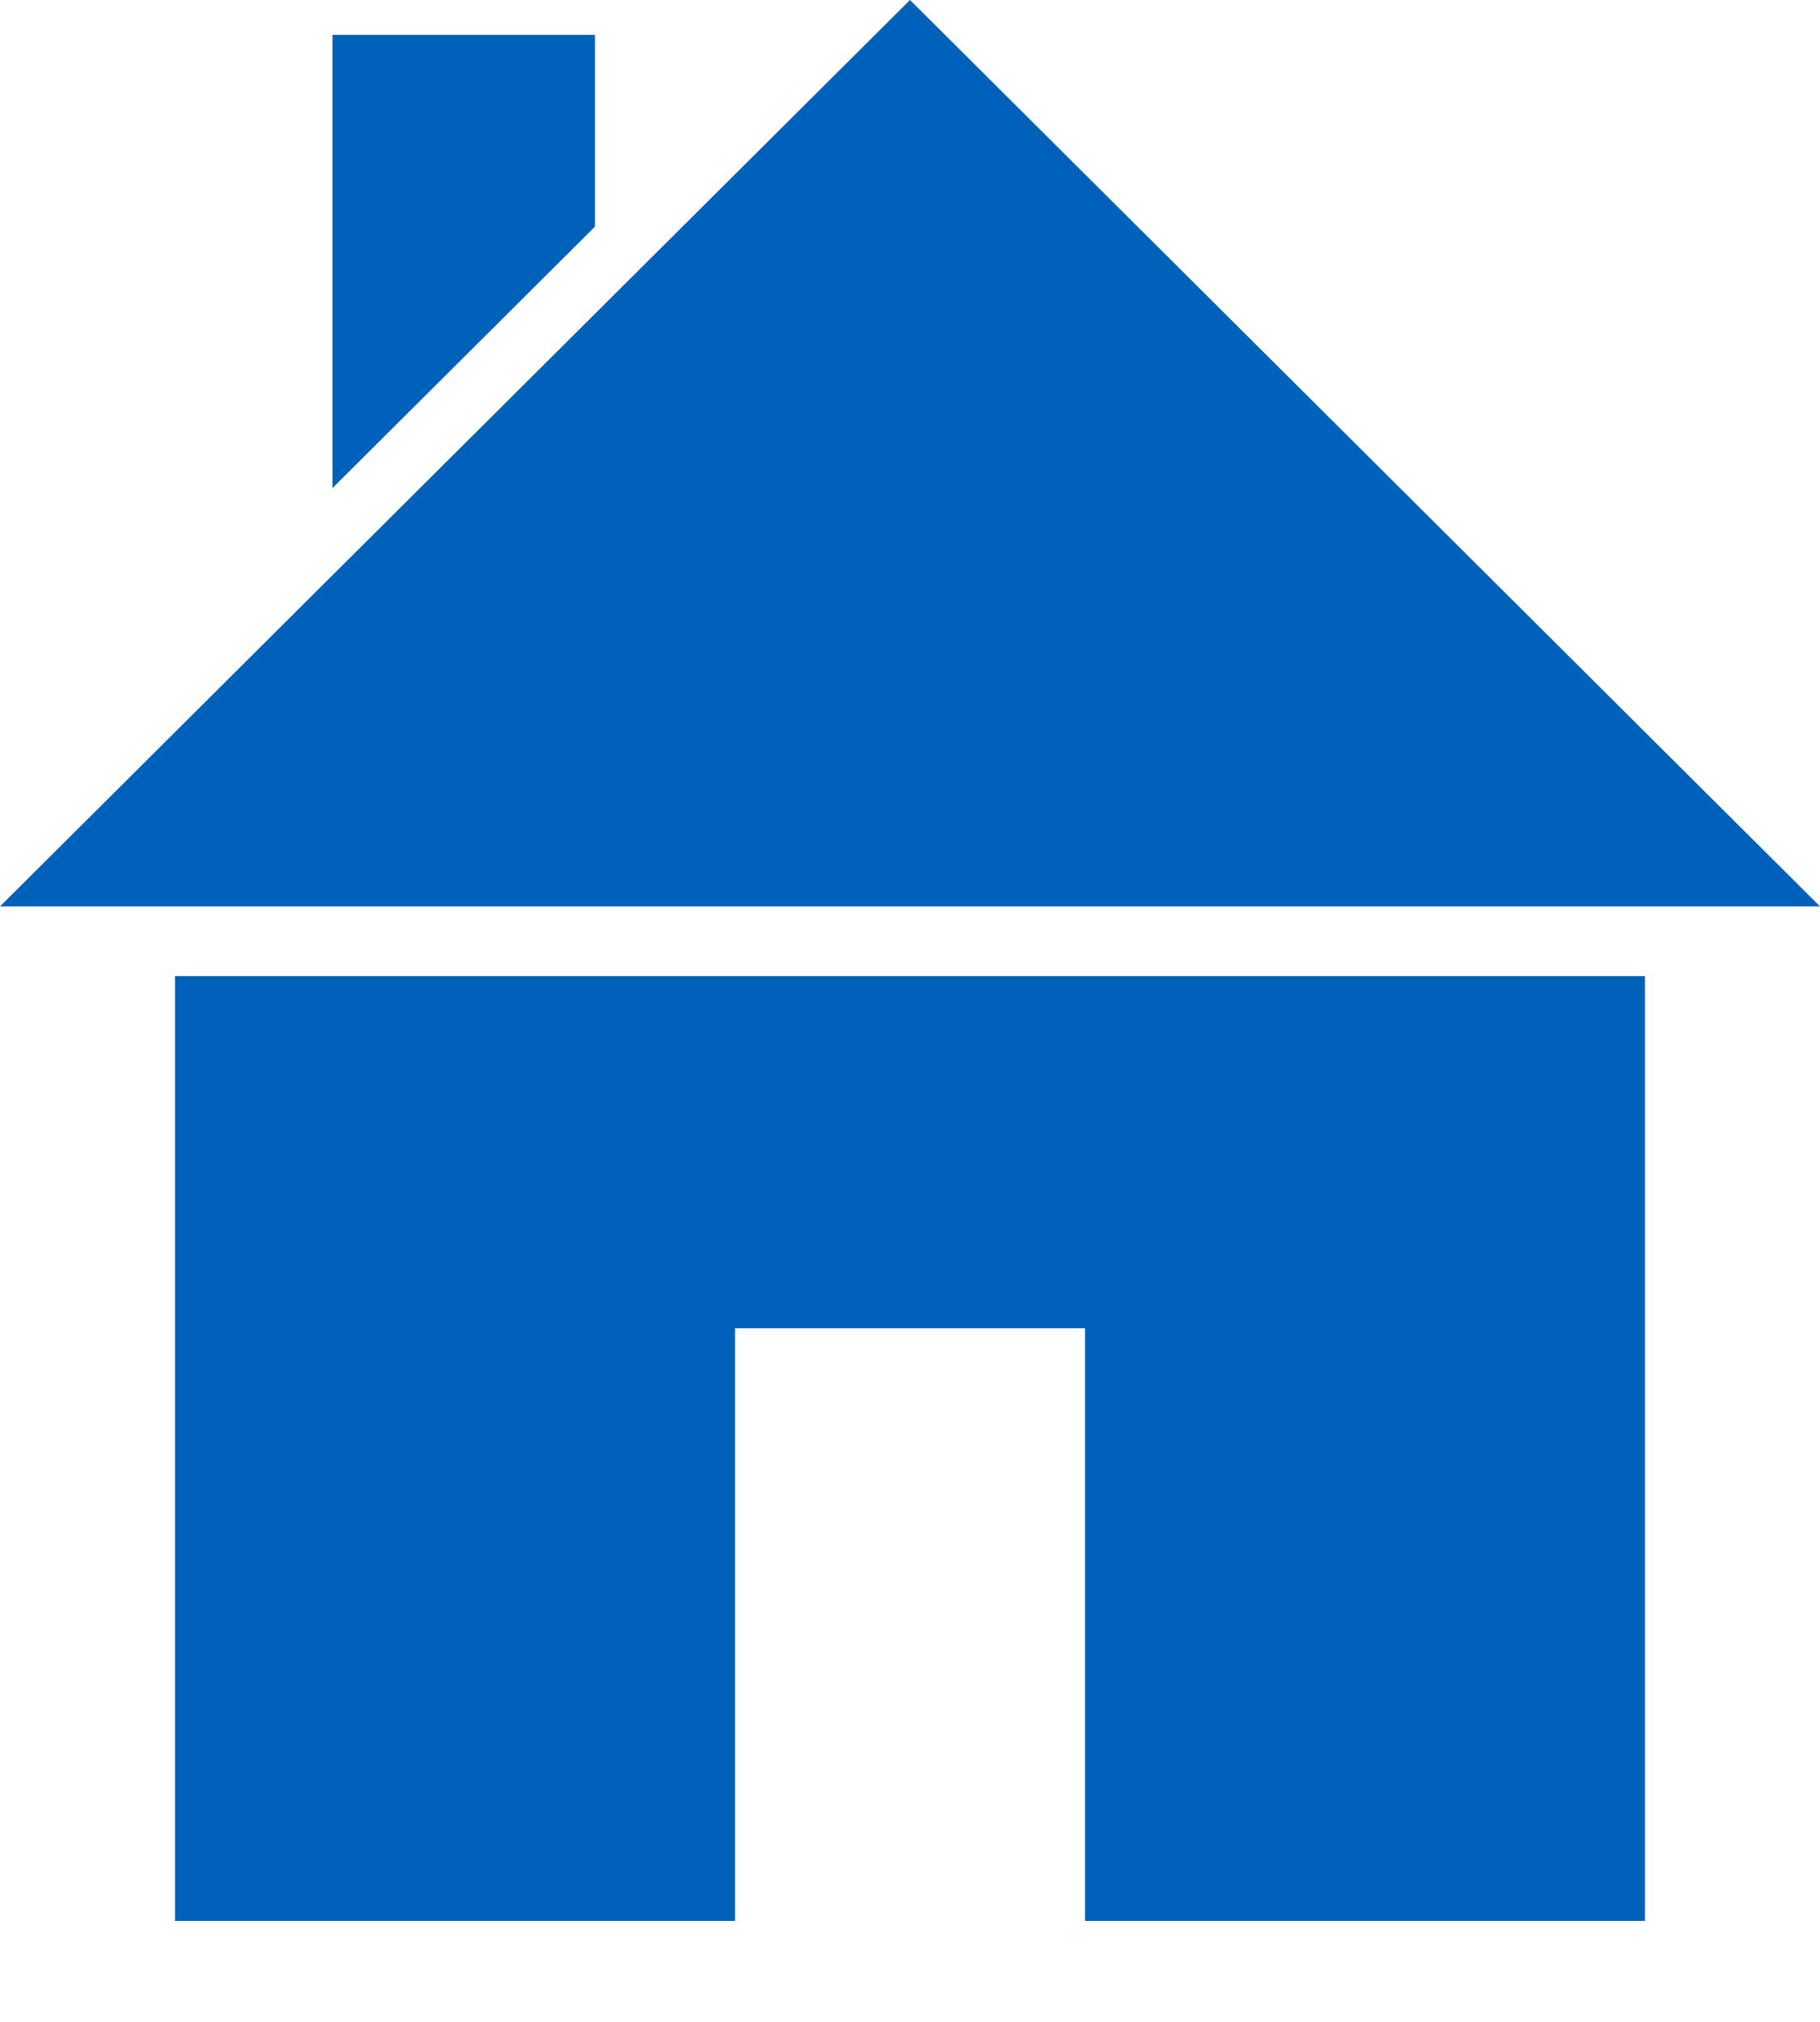
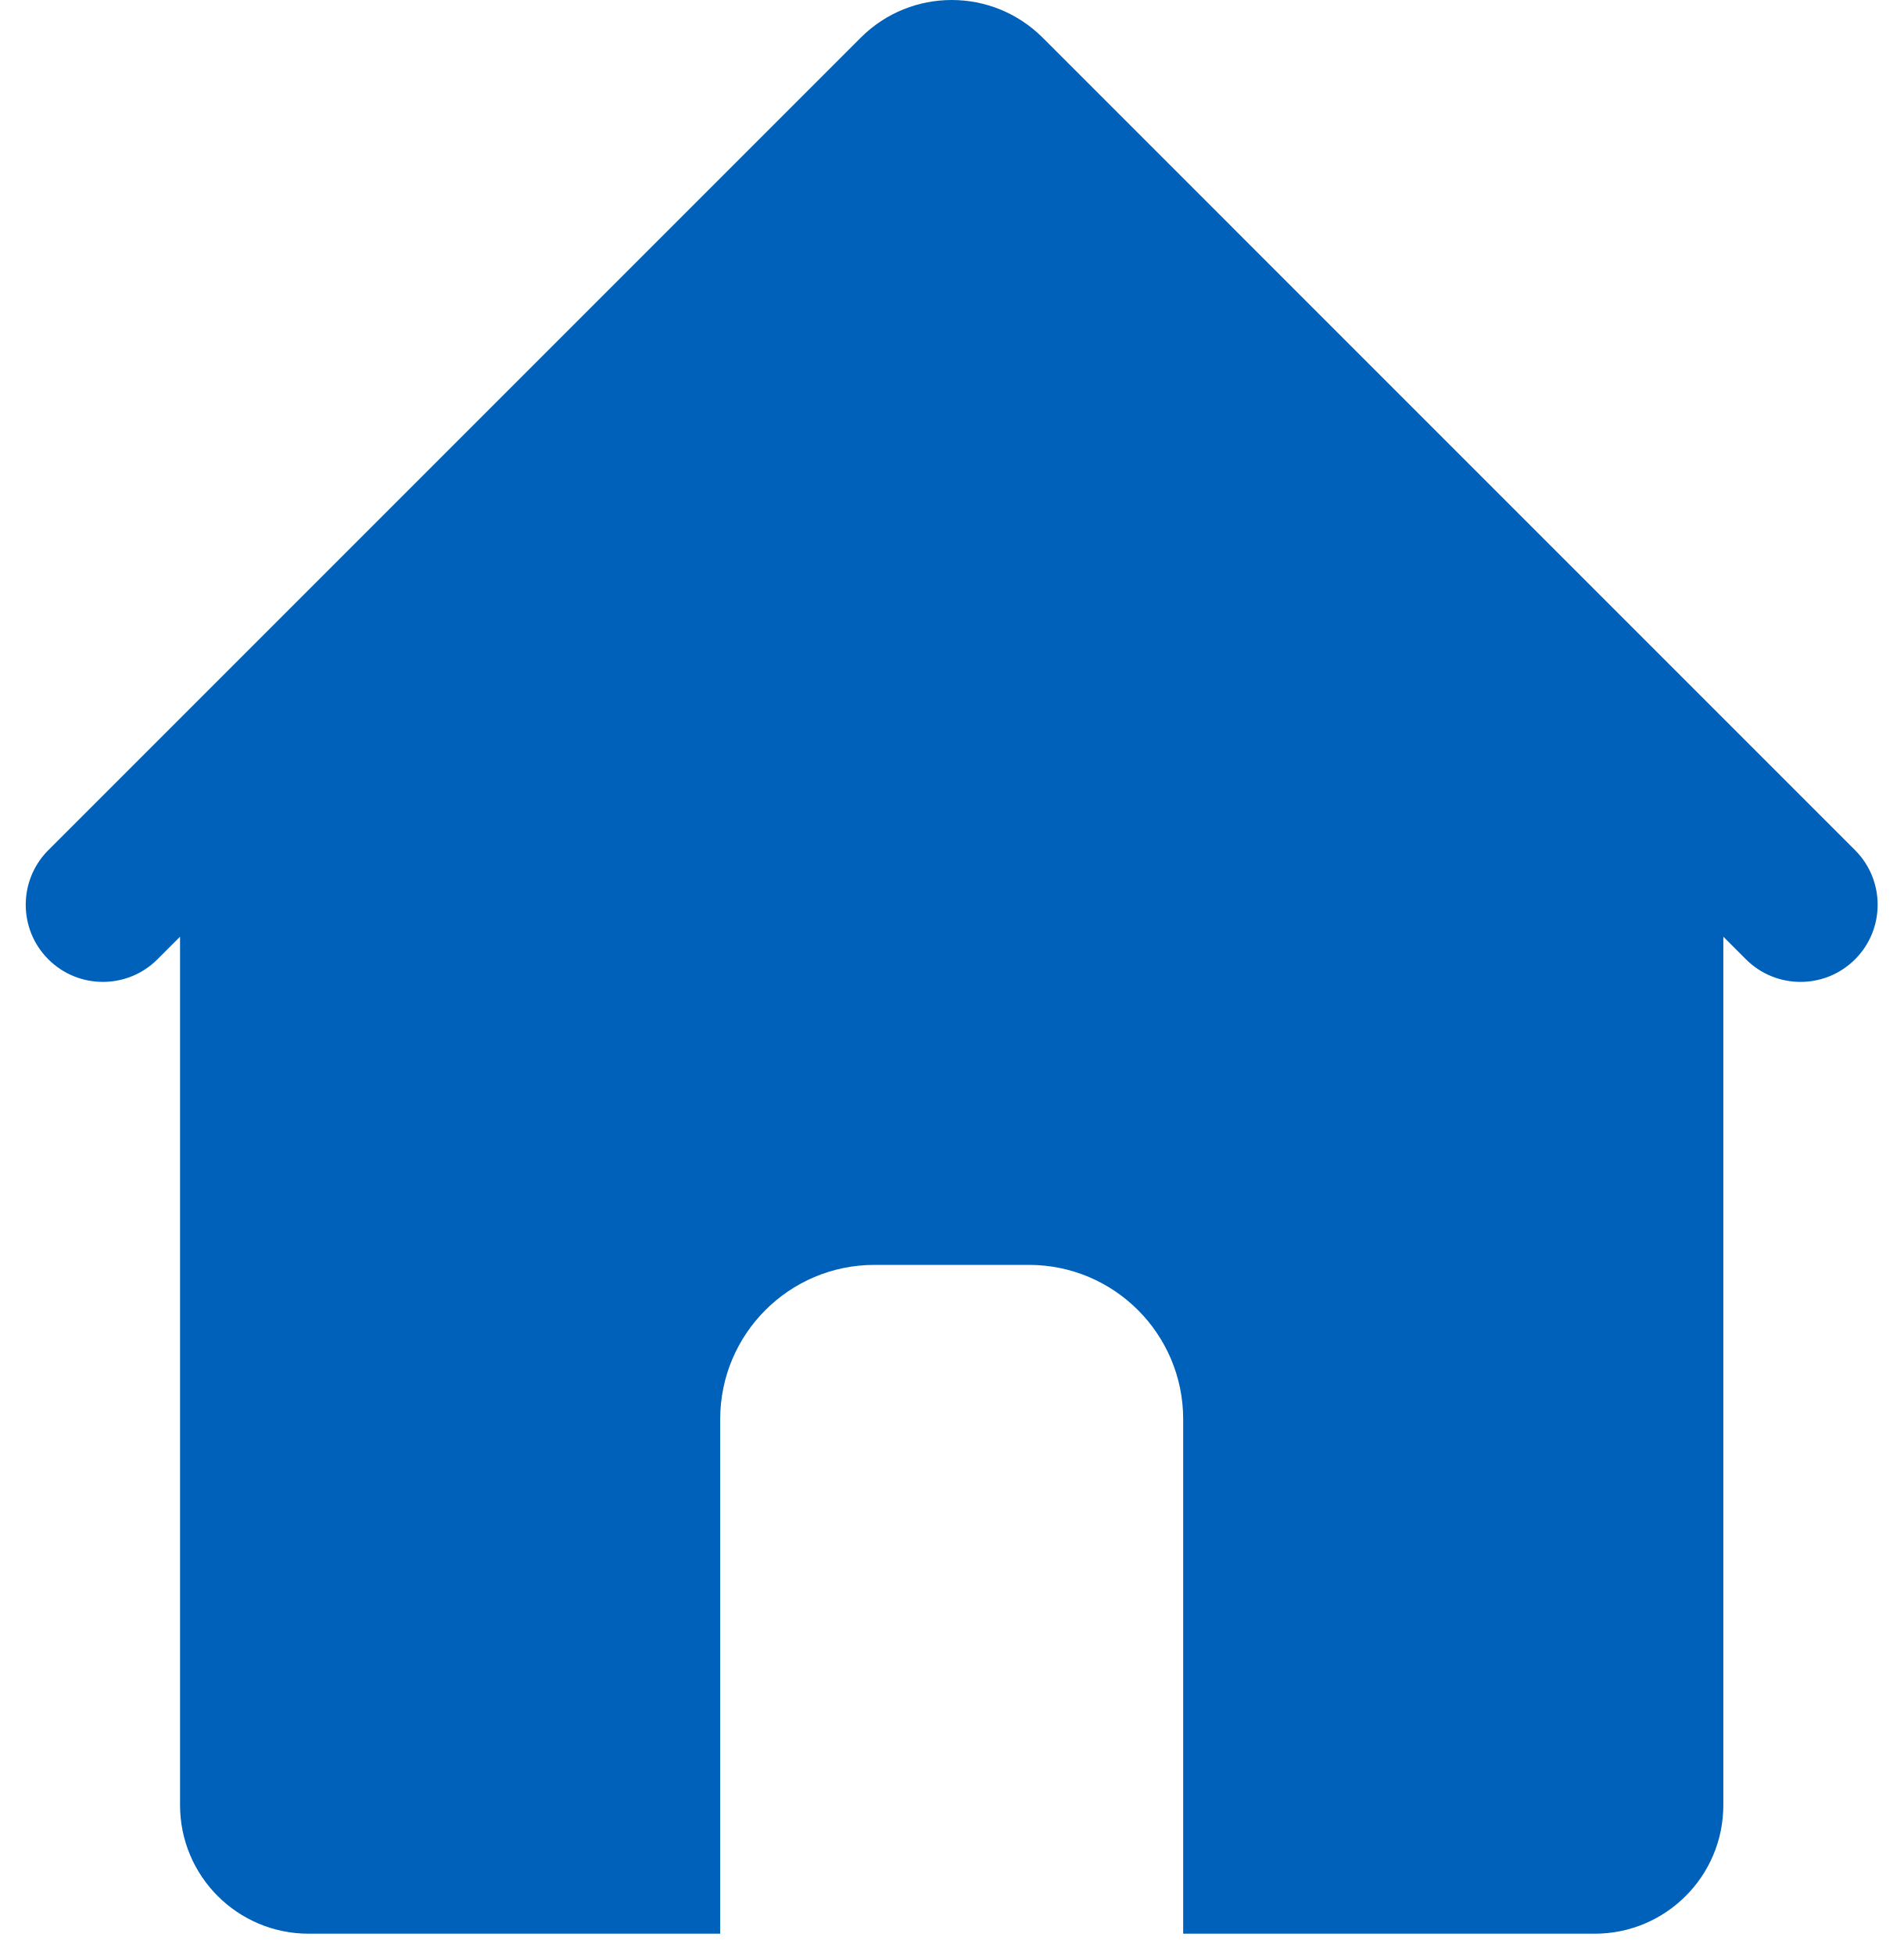
- <svg xmlns="http://www.w3.org/2000/svg" width="36" height="40" viewBox="0 0 36 40" fill="none">
-   <path d="M32.538 19.31H3.462V38H14.539V26.276H21.462V38H32.538V19.31Z" fill="#0061BB" />
-   <path d="M18 0L36 17.931H0L18 0Z" fill="#0061BB" />
-   <path d="M6.577 9.655V0.69H11.769V4.483L6.577 9.655Z" fill="#0061BB" />
+ <svg xmlns="http://www.w3.org/2000/svg" width="37" height="38" viewBox="0 0 37 38" fill="none">
+   <path fill-rule="evenodd" clip-rule="evenodd" d="M33.939 18.646L33.5 18.207V35.086C33.5 36.467 32.381 37.586 31 37.586H23V27.586C23 25.929 21.657 24.586 20 24.586H17C15.343 24.586 14 25.929 14 27.586V37.586H6C4.619 37.586 3.5 36.467 3.5 35.086V18.207L3.061 18.646C2.475 19.232 1.525 19.232 0.939 18.646C0.354 18.061 0.354 17.111 0.939 16.525L16.732 0.732C17.709 -0.244 19.291 -0.244 20.268 0.732L36.061 16.525C36.646 17.111 36.646 18.061 36.061 18.646C35.475 19.232 34.525 19.232 33.939 18.646Z" fill="#0061BB" />
</svg>
